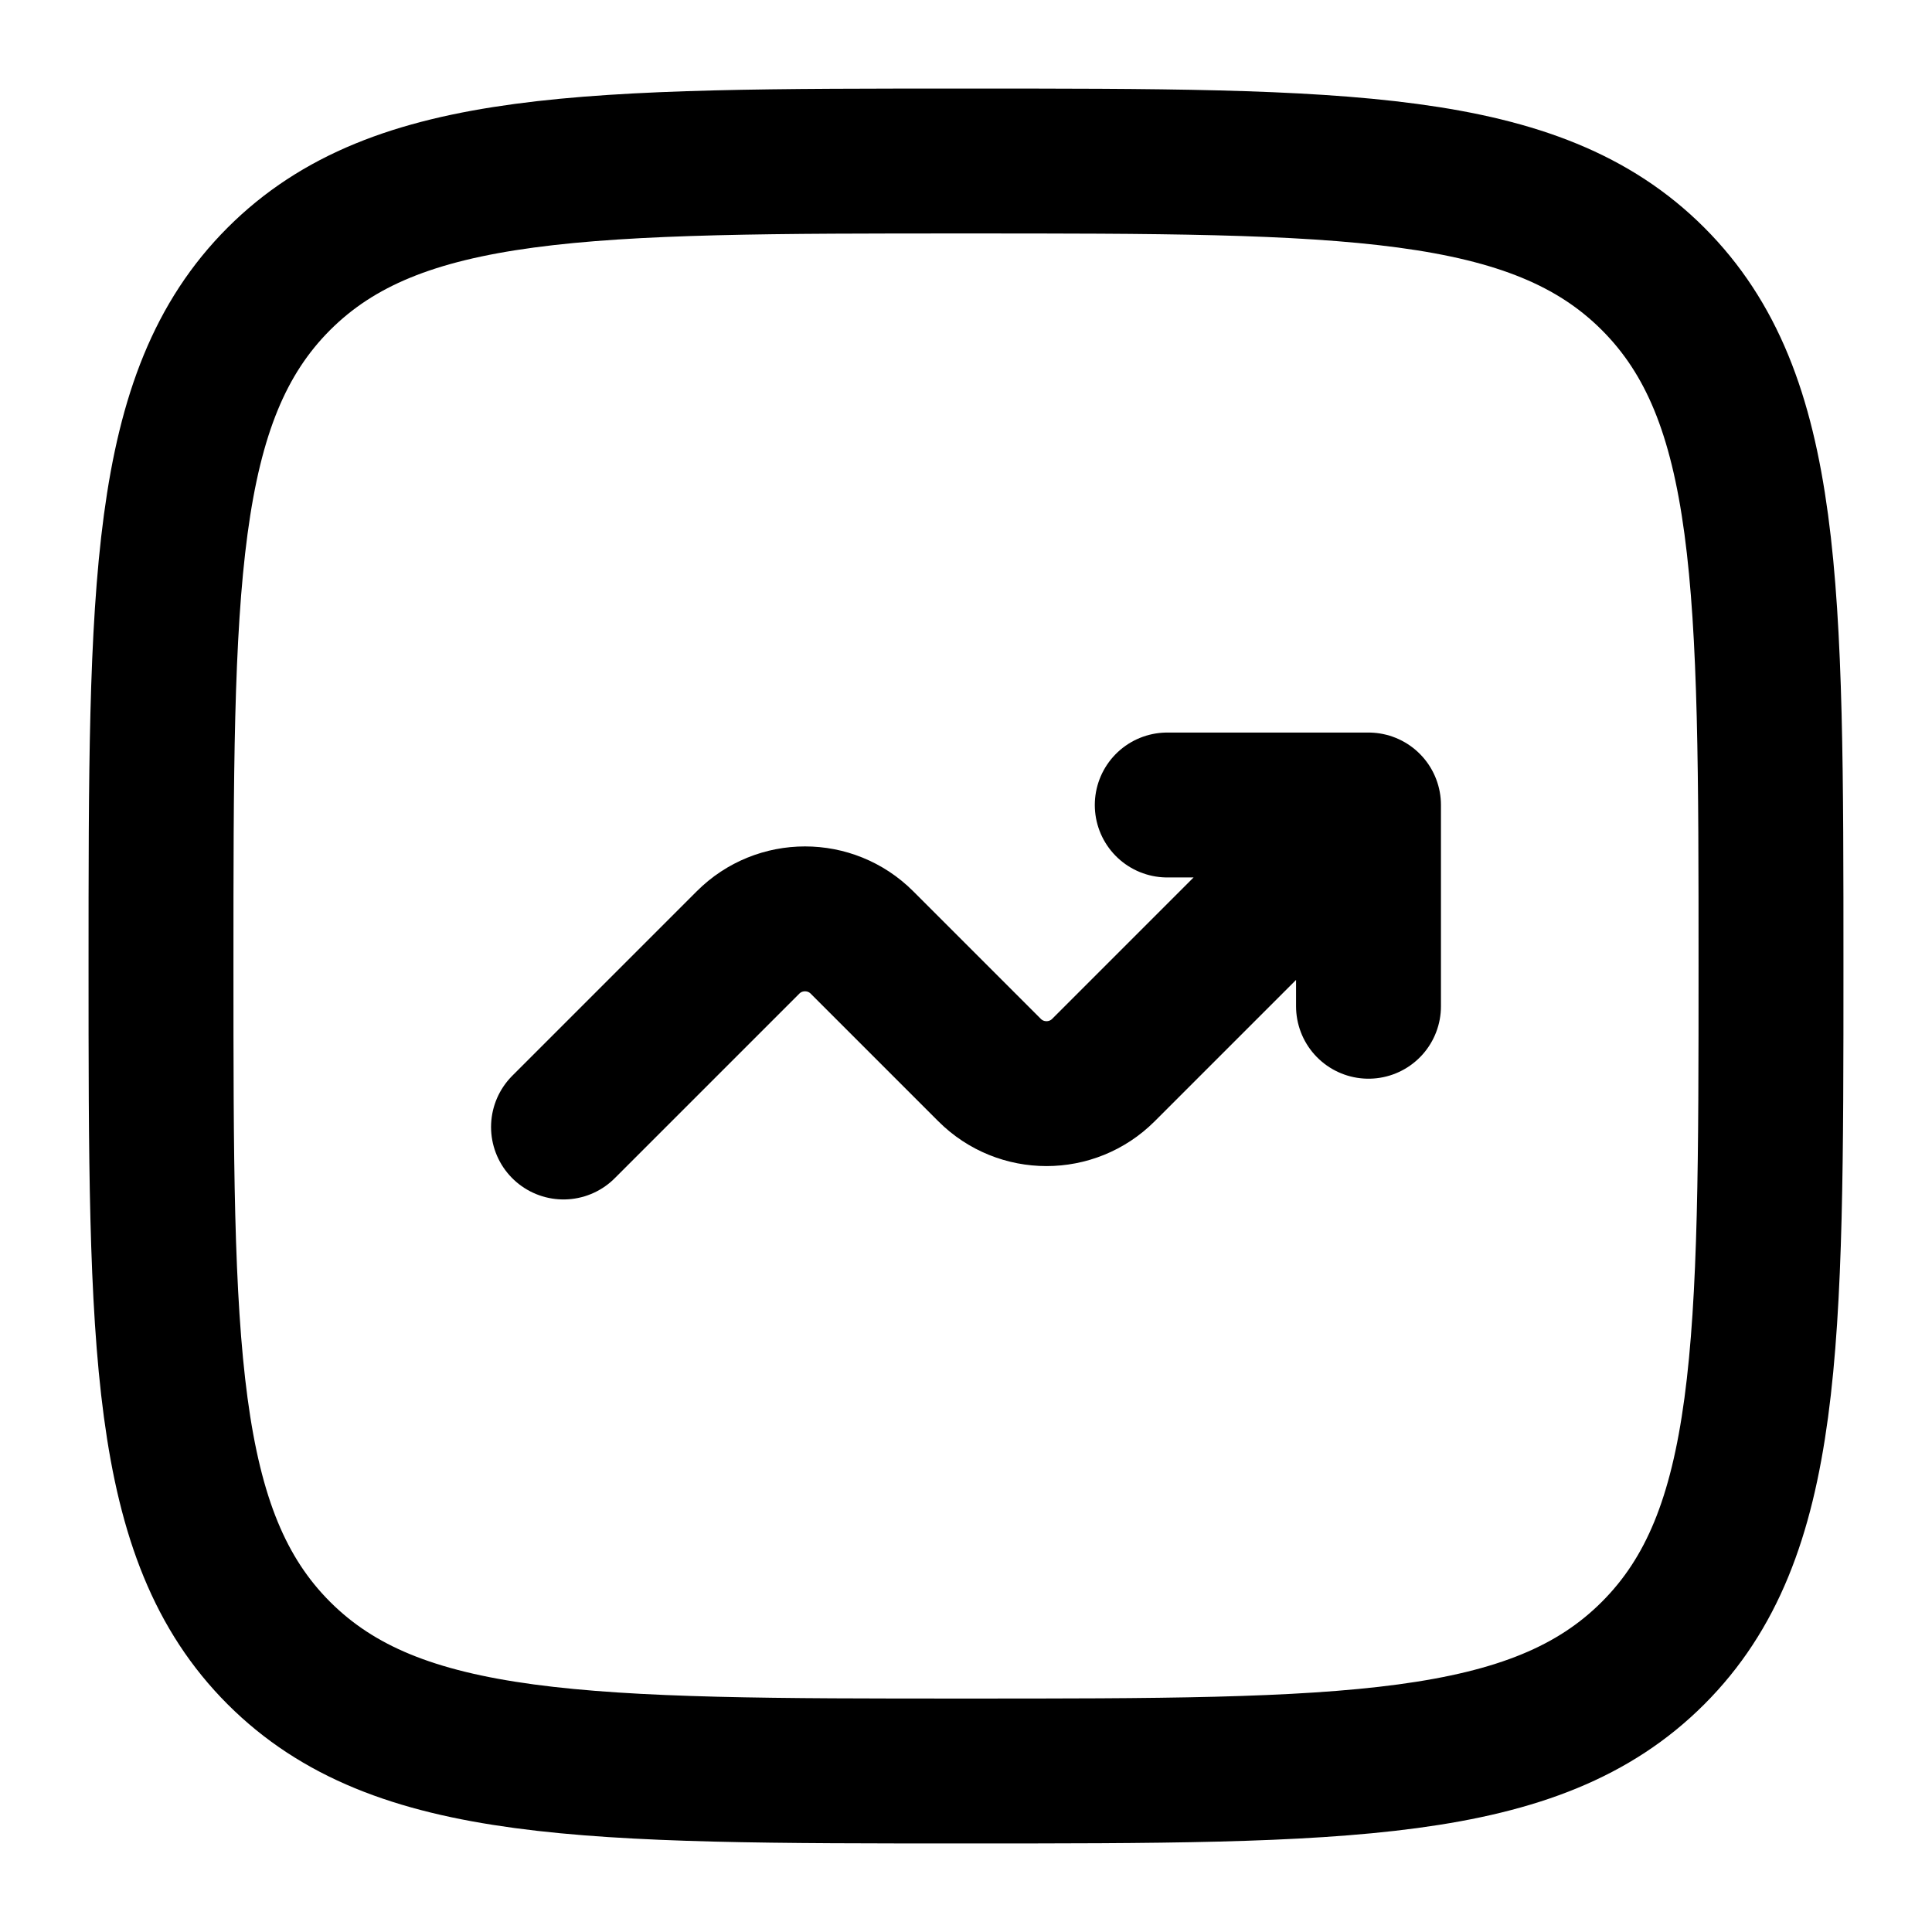
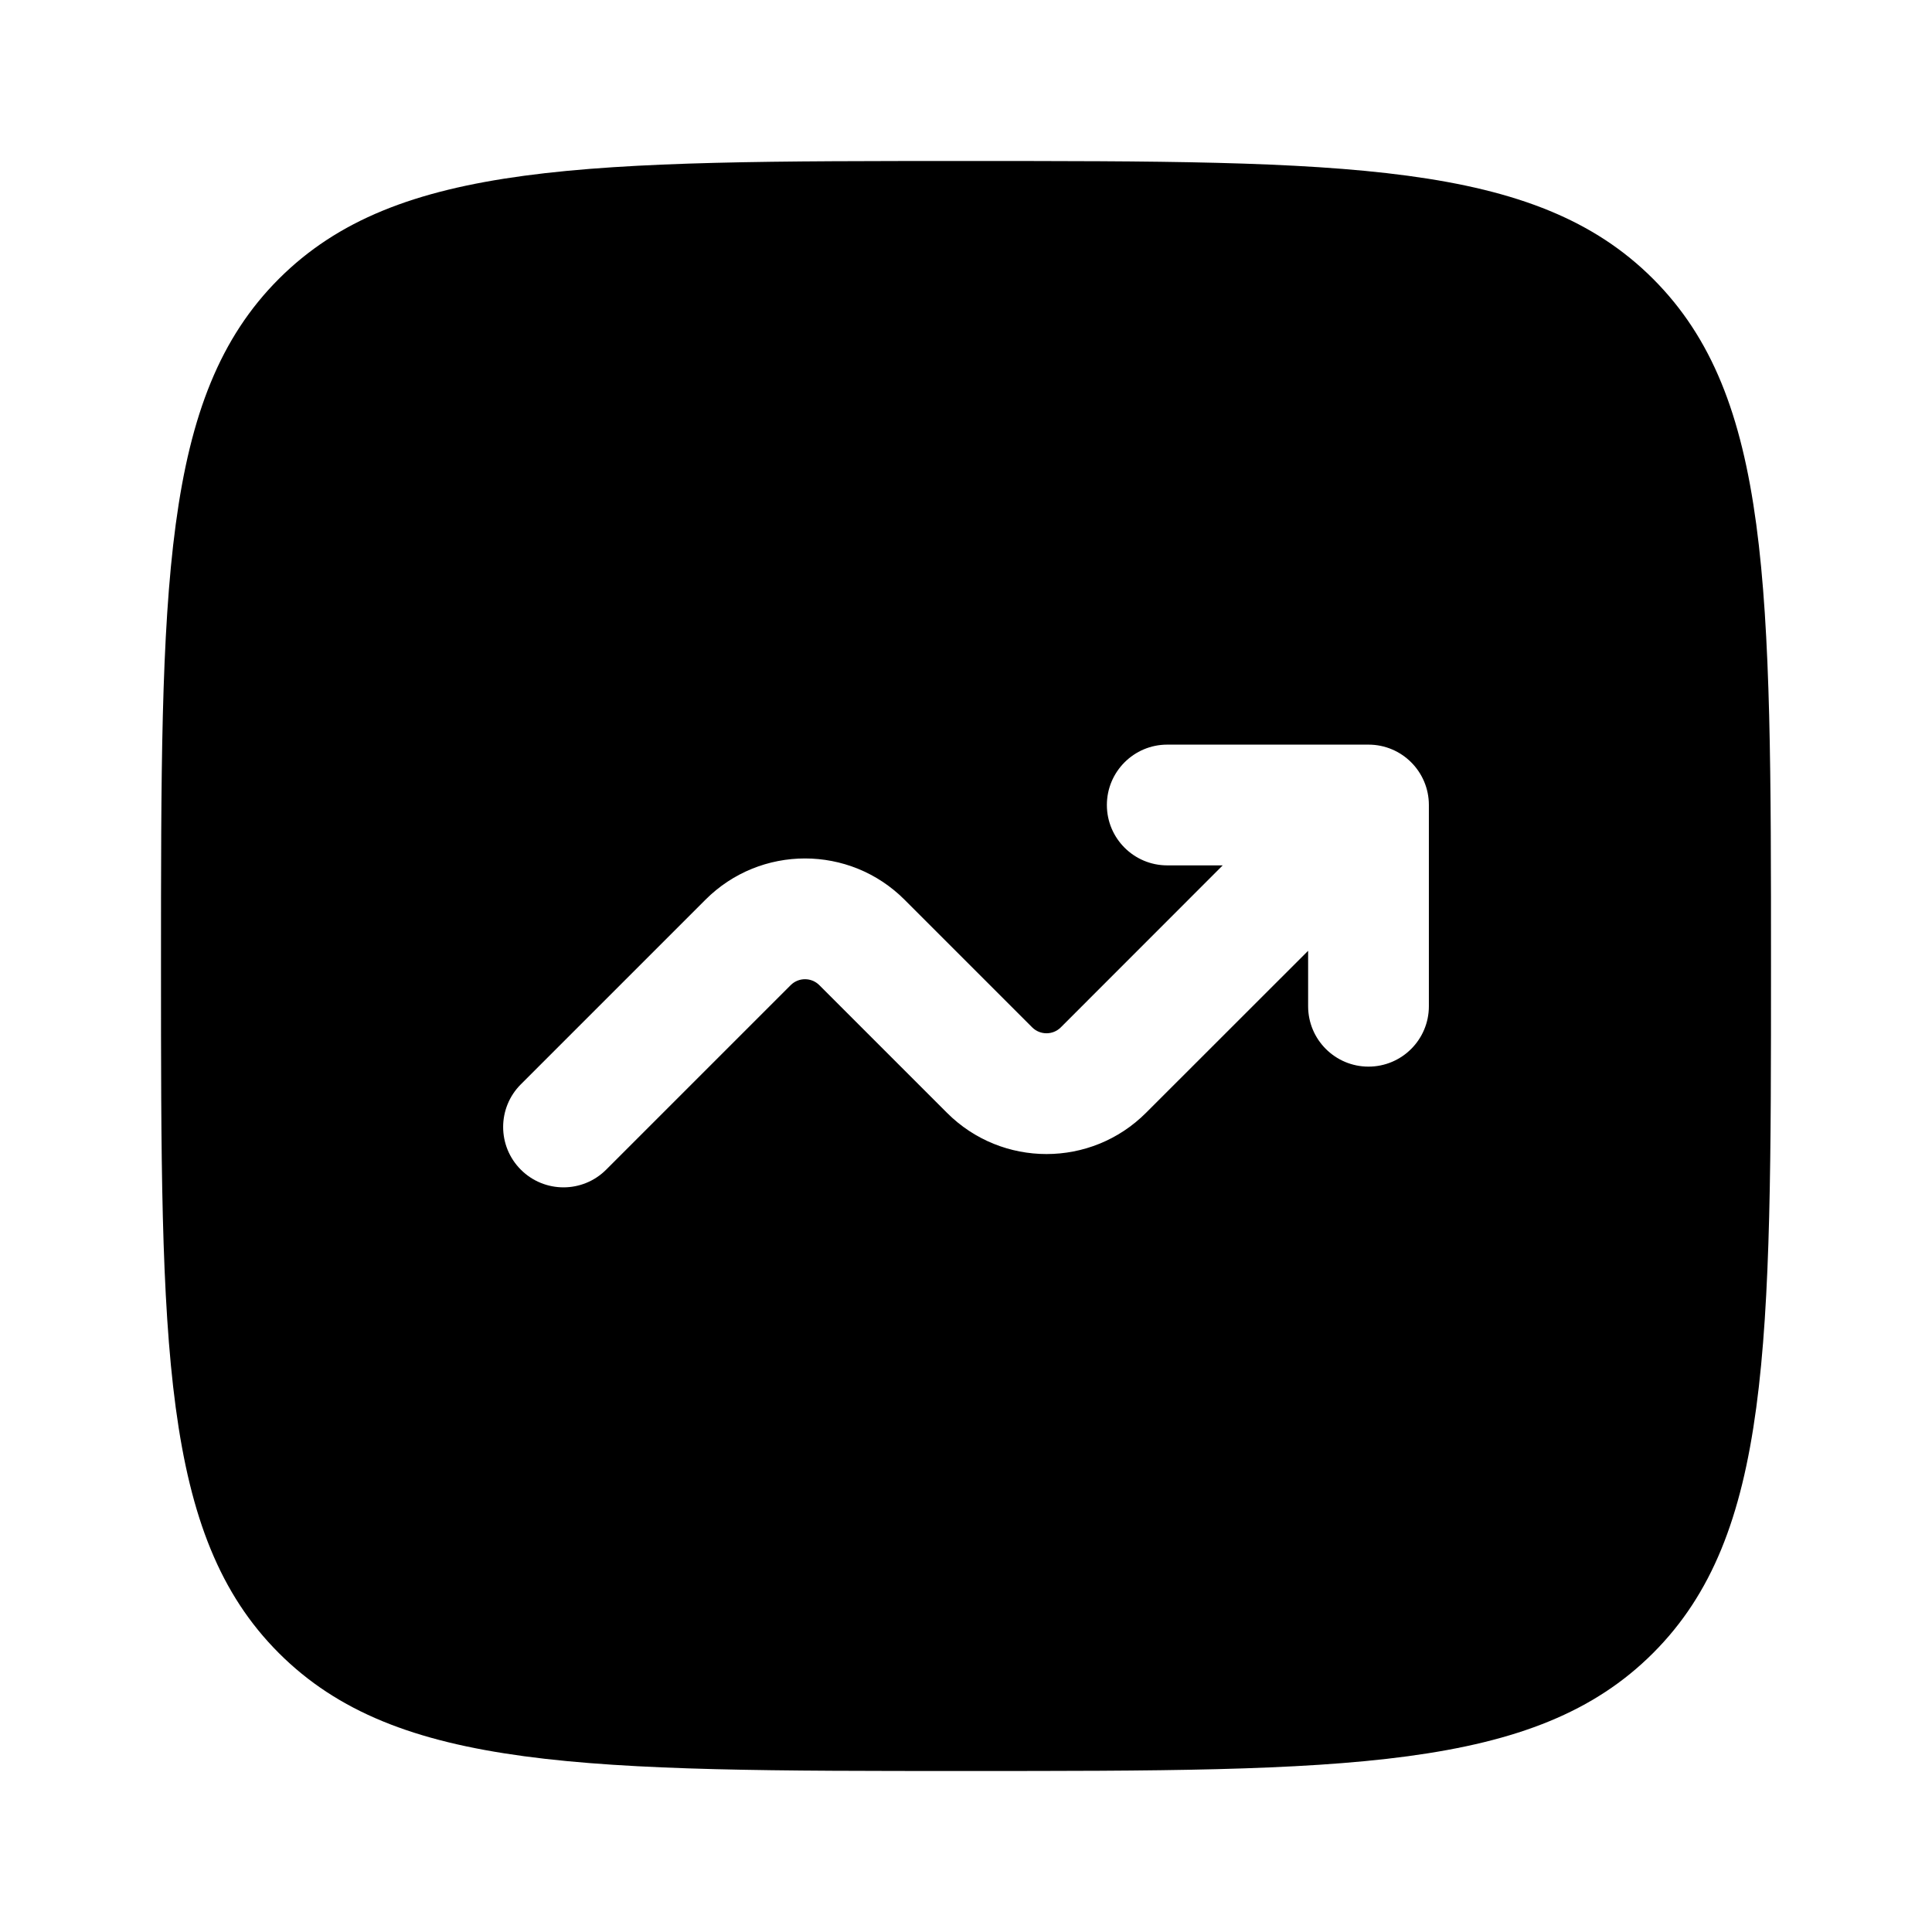
- <svg xmlns="http://www.w3.org/2000/svg" id="benefit-trend" viewBox="0 0 24 24" data-icon="solar:graph-up-linear" fill="none" stroke="none">
-   <g fill="none" stroke="currentColor" stroke-width="1.8">
-     <path d="M2 12C2 7.286 2 4.929 3.464 3.464C4.929 2 7.286 2 12 2C16.714 2 19.071 2 20.535 3.464C22 4.929 22 7.286 22 12C22 16.714 22 19.071 20.535 20.535C19.071 22 16.714 22 12 22C7.286 22 4.929 22 3.464 20.535C2 19.071 2 16.714 2 12Z" />
-     <path stroke-linecap="round" stroke-linejoin="round" d="M7 14L9.293 11.707C9.683 11.317 10.317 11.317 10.707 11.707L12.293 13.293C12.683 13.683 13.317 13.683 13.707 13.293L17 10M14.5 10H17V12.5" />
-   </g>
+ <svg xmlns="http://www.w3.org/2000/svg" id="benefit-trend" viewBox="0 0 24 24" data-icon="solar:graph-up-bold" fill="none" stroke="none">
+   <path fill="currentColor" fill-rule="evenodd" d="M3.464 3.464C2 4.929 2 7.286 2 12C2 16.714 2 19.071 3.464 20.535C4.929 22 7.286 22 12 22C16.714 22 19.071 22 20.535 20.535C22 19.071 22 16.714 22 12C22 7.286 22 4.929 20.535 3.464C19.071 2 16.714 2 12 2C7.286 2 4.929 2 3.464 3.464ZM13.75 10C13.75 10.414 14.086 10.75 14.5 10.75H15.189L13.177 12.763C13.079 12.86 12.921 12.86 12.823 12.763L11.237 11.177C10.554 10.493 9.446 10.493 8.763 11.177L6.47 13.47C6.177 13.763 6.177 14.237 6.47 14.53C6.763 14.823 7.237 14.823 7.53 14.53L9.823 12.237C9.921 12.14 10.079 12.14 10.177 12.237L11.763 13.823C12.446 14.507 13.554 14.507 14.237 13.823L16.25 11.811V12.5C16.25 12.914 16.586 13.25 17 13.25C17.414 13.25 17.75 12.914 17.75 12.5V10C17.75 9.586 17.414 9.25 17 9.25H14.5C14.086 9.25 13.75 9.586 13.75 10Z" clip-rule="evenodd" />
</svg>
